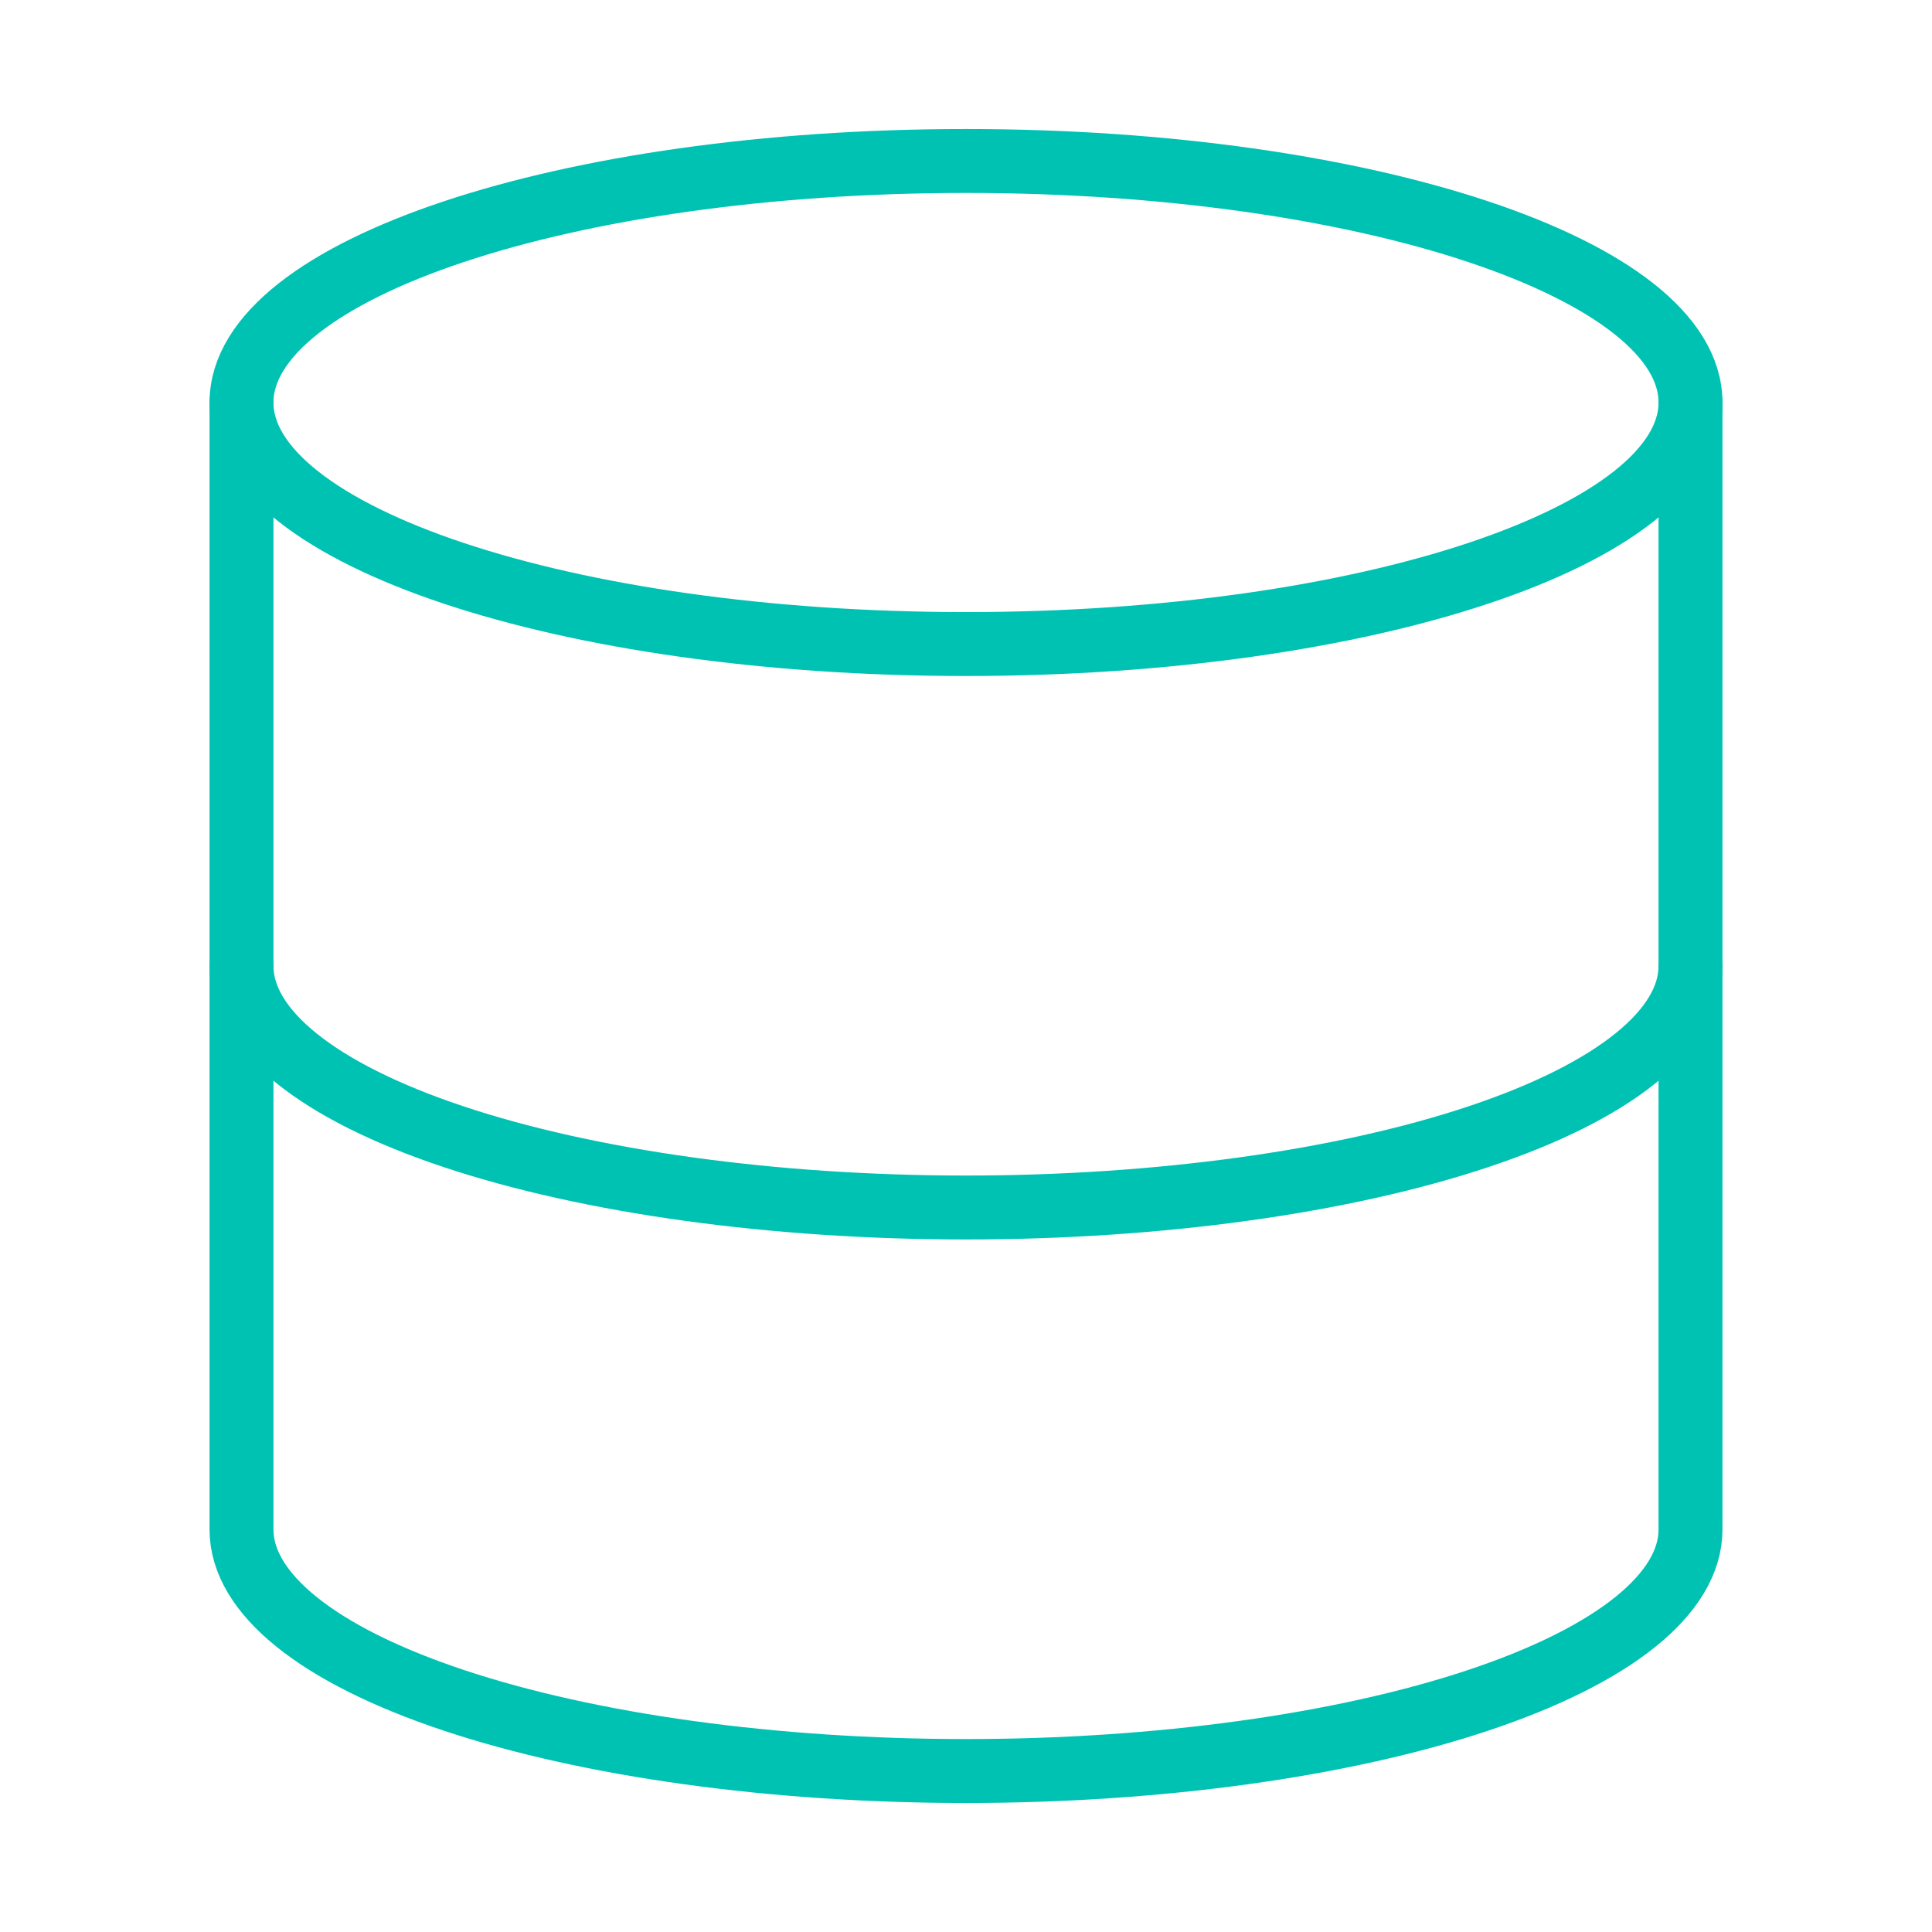
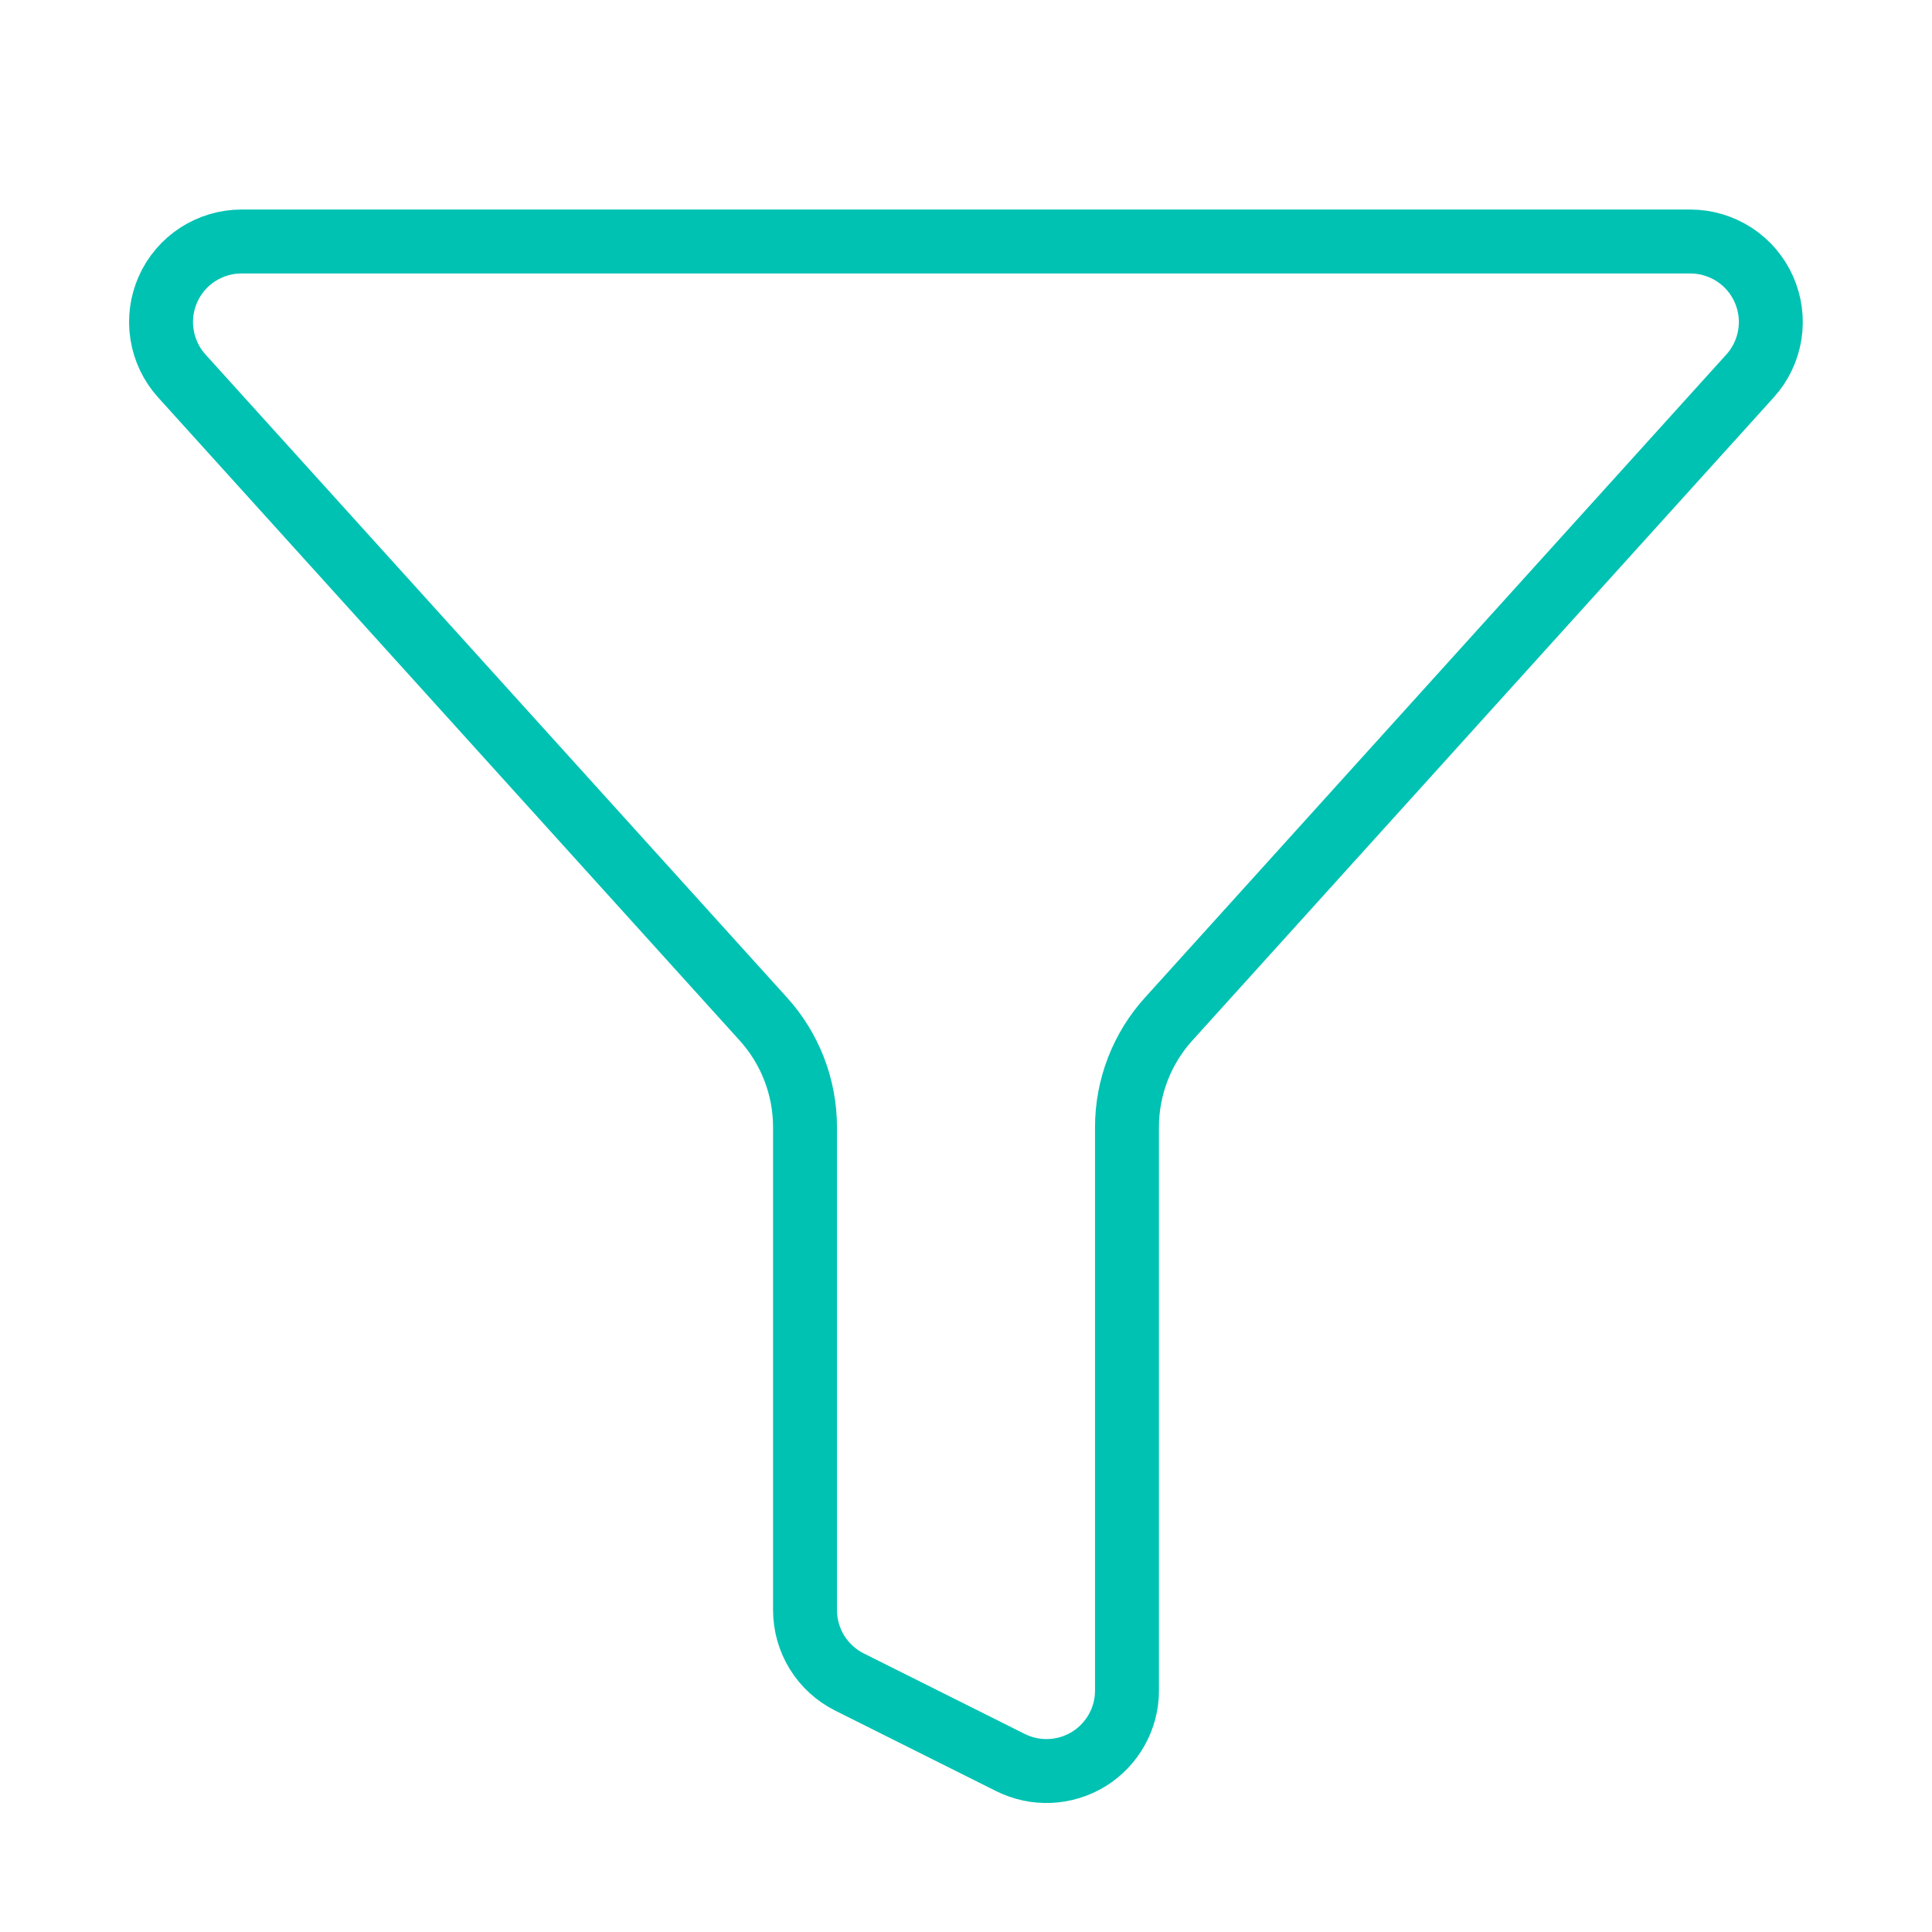
<svg xmlns="http://www.w3.org/2000/svg" width="34" height="34" viewBox="0 0 34 34" fill="none">
-   <path d="M17 11.334C24.042 11.334 29.75 9.431 29.75 7.083C29.75 4.736 24.042 2.833 17 2.833C9.958 2.833 4.25 4.736 4.25 7.083C4.25 9.431 9.958 11.334 17 11.334Z" stroke="#00C2B3" stroke-width="1.125" stroke-linecap="round" stroke-linejoin="round" />
-   <path d="M4.25 7.083V26.917C4.25 28.044 5.593 29.125 7.984 29.922C10.376 30.719 13.618 31.167 17 31.167C20.381 31.167 23.625 30.719 26.016 29.922C28.407 29.125 29.75 28.044 29.75 26.917V7.083" stroke="#00C2B3" stroke-width="1.125" stroke-linecap="round" stroke-linejoin="round" />
-   <path d="M4.25 17C4.25 18.127 5.593 19.208 7.984 20.005C10.376 20.802 13.618 21.25 17 21.25C20.381 21.25 23.625 20.802 26.016 20.005C28.407 19.208 29.75 18.127 29.75 17" stroke="#00C2B3" stroke-width="1.125" stroke-linecap="round" stroke-linejoin="round" />
+   <path d="M14.167 28.333C14.167 28.597 14.24 28.855 14.378 29.079C14.517 29.303 14.715 29.484 14.95 29.601L17.783 31.018C18 31.126 18.239 31.177 18.481 31.166C18.722 31.155 18.956 31.082 19.162 30.956C19.367 30.828 19.537 30.651 19.654 30.44C19.772 30.229 19.834 29.991 19.833 29.75V19.833C19.834 19.131 20.095 18.454 20.566 17.934L30.798 6.616C30.982 6.413 31.102 6.161 31.146 5.89C31.189 5.62 31.153 5.343 31.042 5.093C30.931 4.842 30.75 4.63 30.521 4.48C30.291 4.331 30.024 4.251 29.75 4.25H4.25C3.976 4.25 3.708 4.33 3.478 4.479C3.249 4.628 3.067 4.841 2.956 5.091C2.845 5.342 2.808 5.619 2.852 5.89C2.895 6.16 3.015 6.412 3.199 6.616L13.434 17.934C13.905 18.454 14.166 19.131 14.167 19.833V28.333Z" stroke="#00C2B3" stroke-width="1.125" stroke-linecap="round" stroke-linejoin="round" />
</svg>
